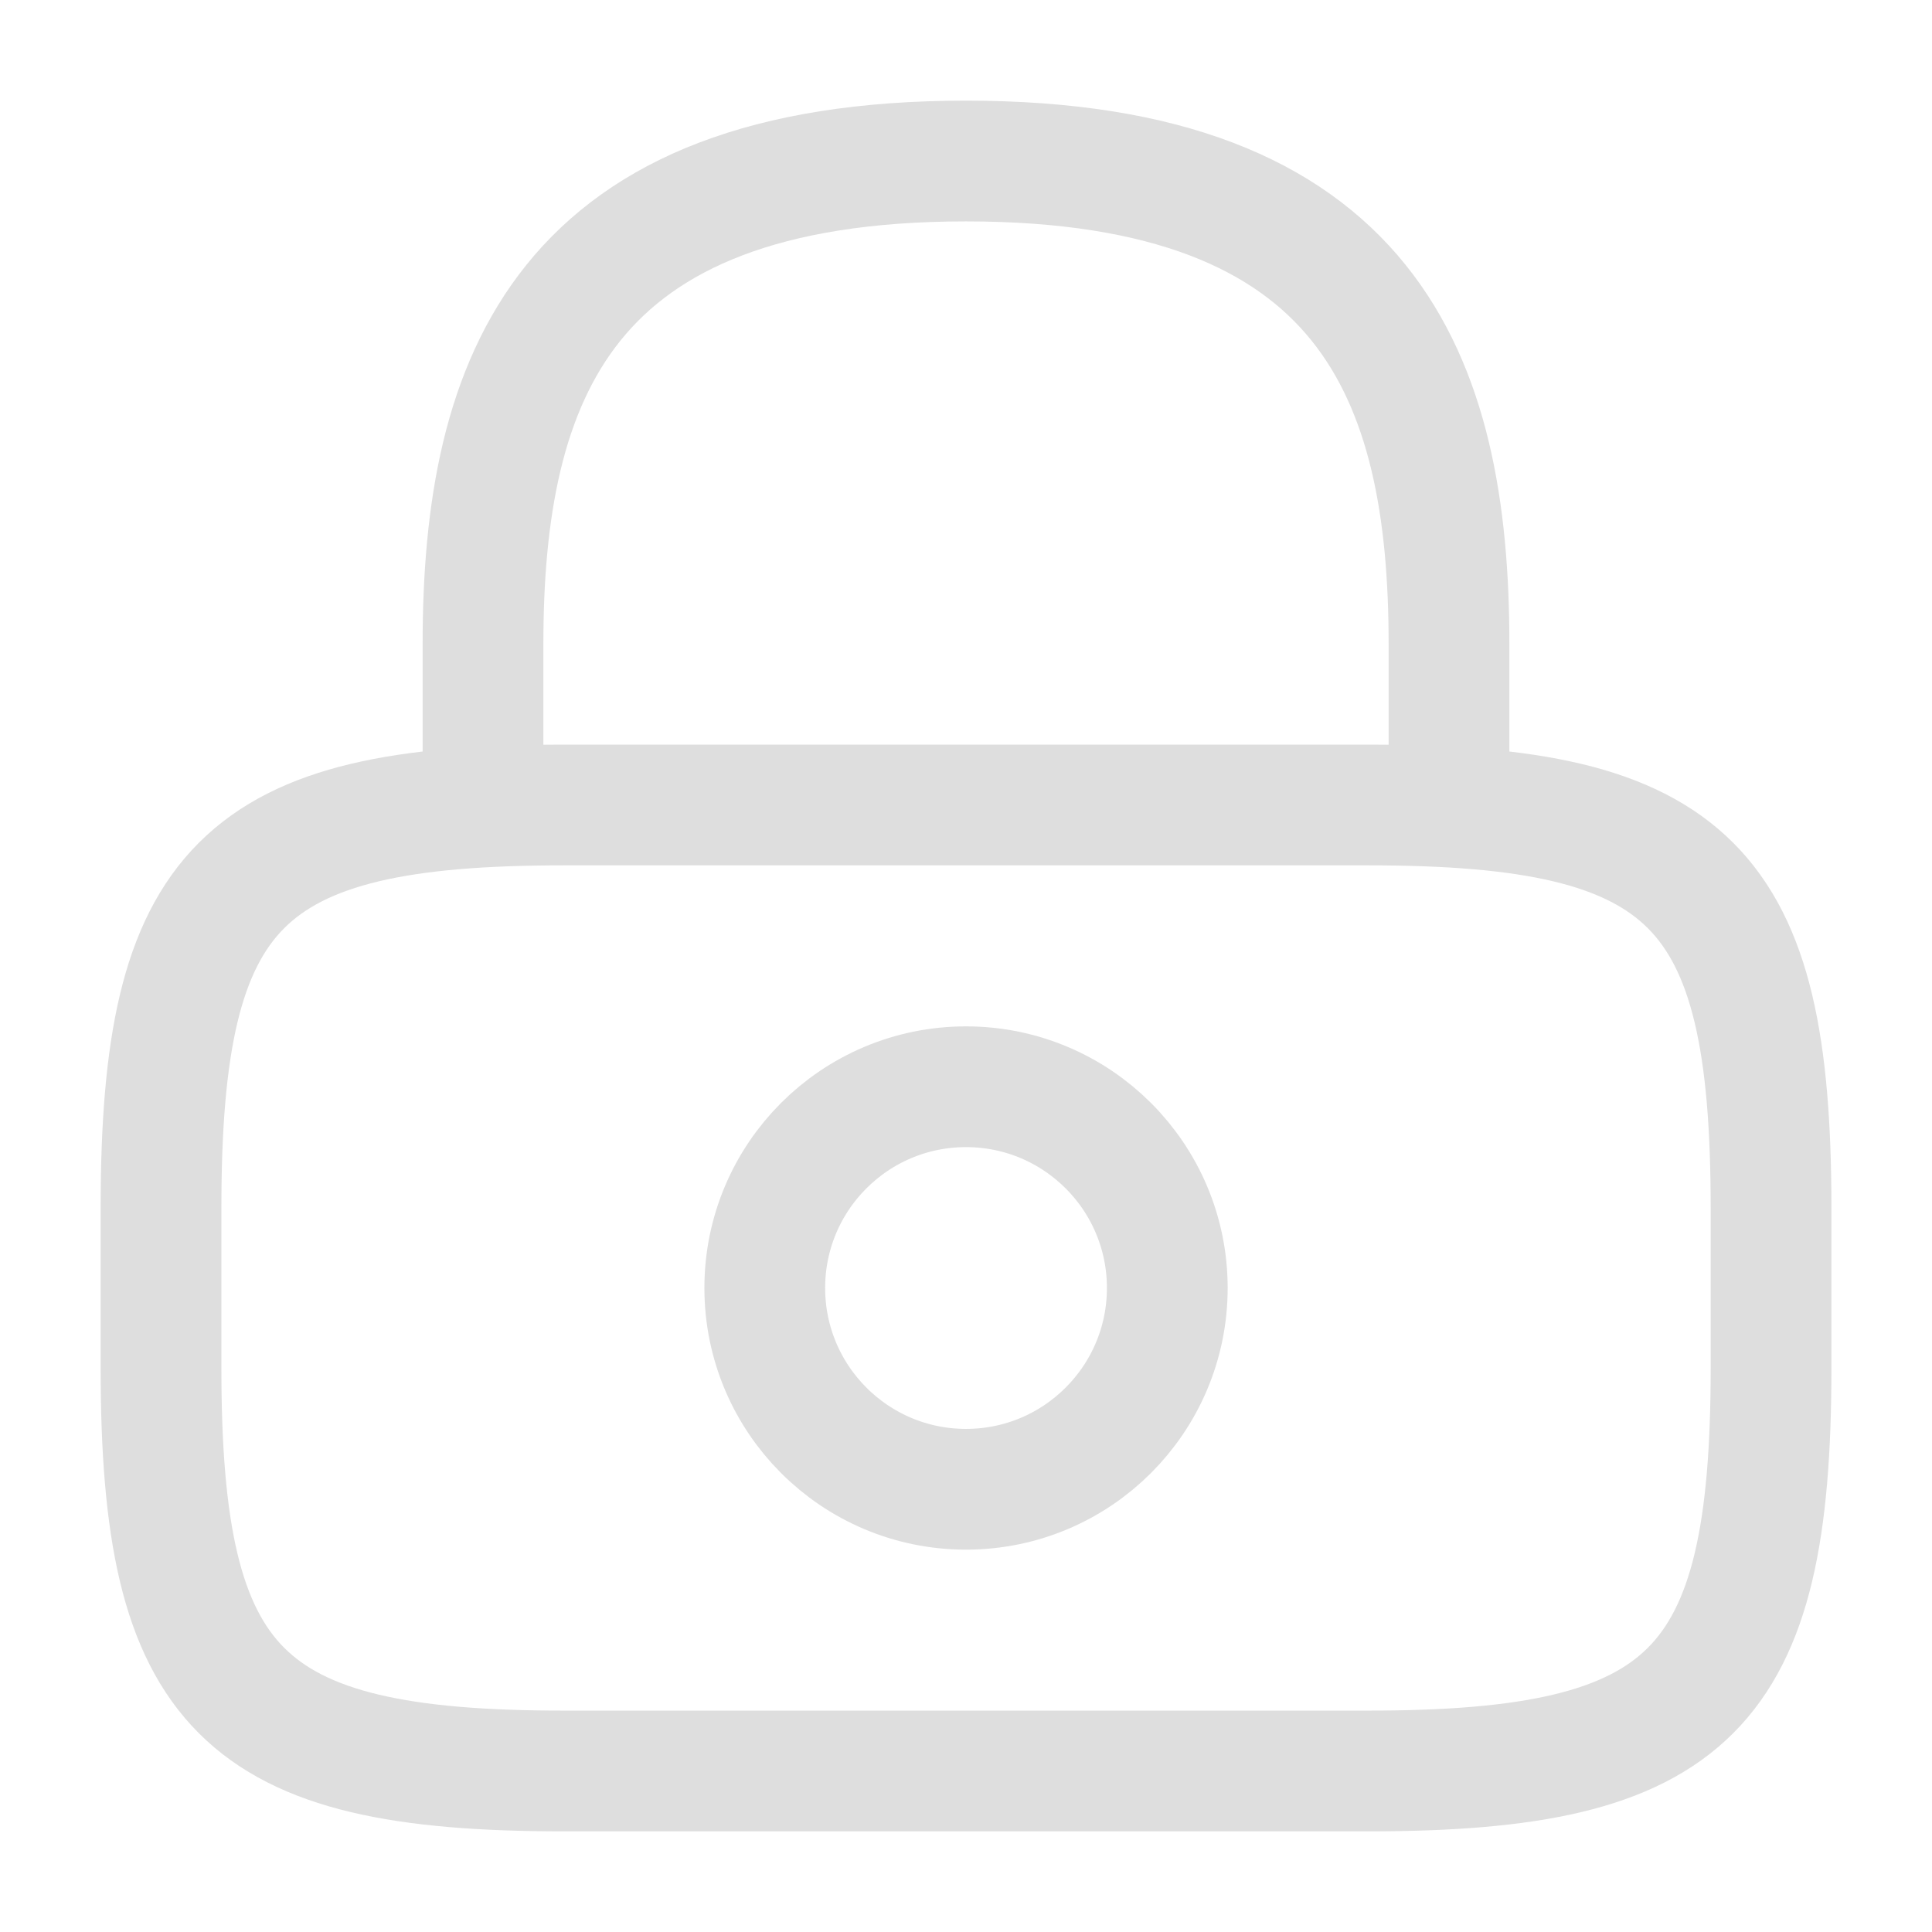
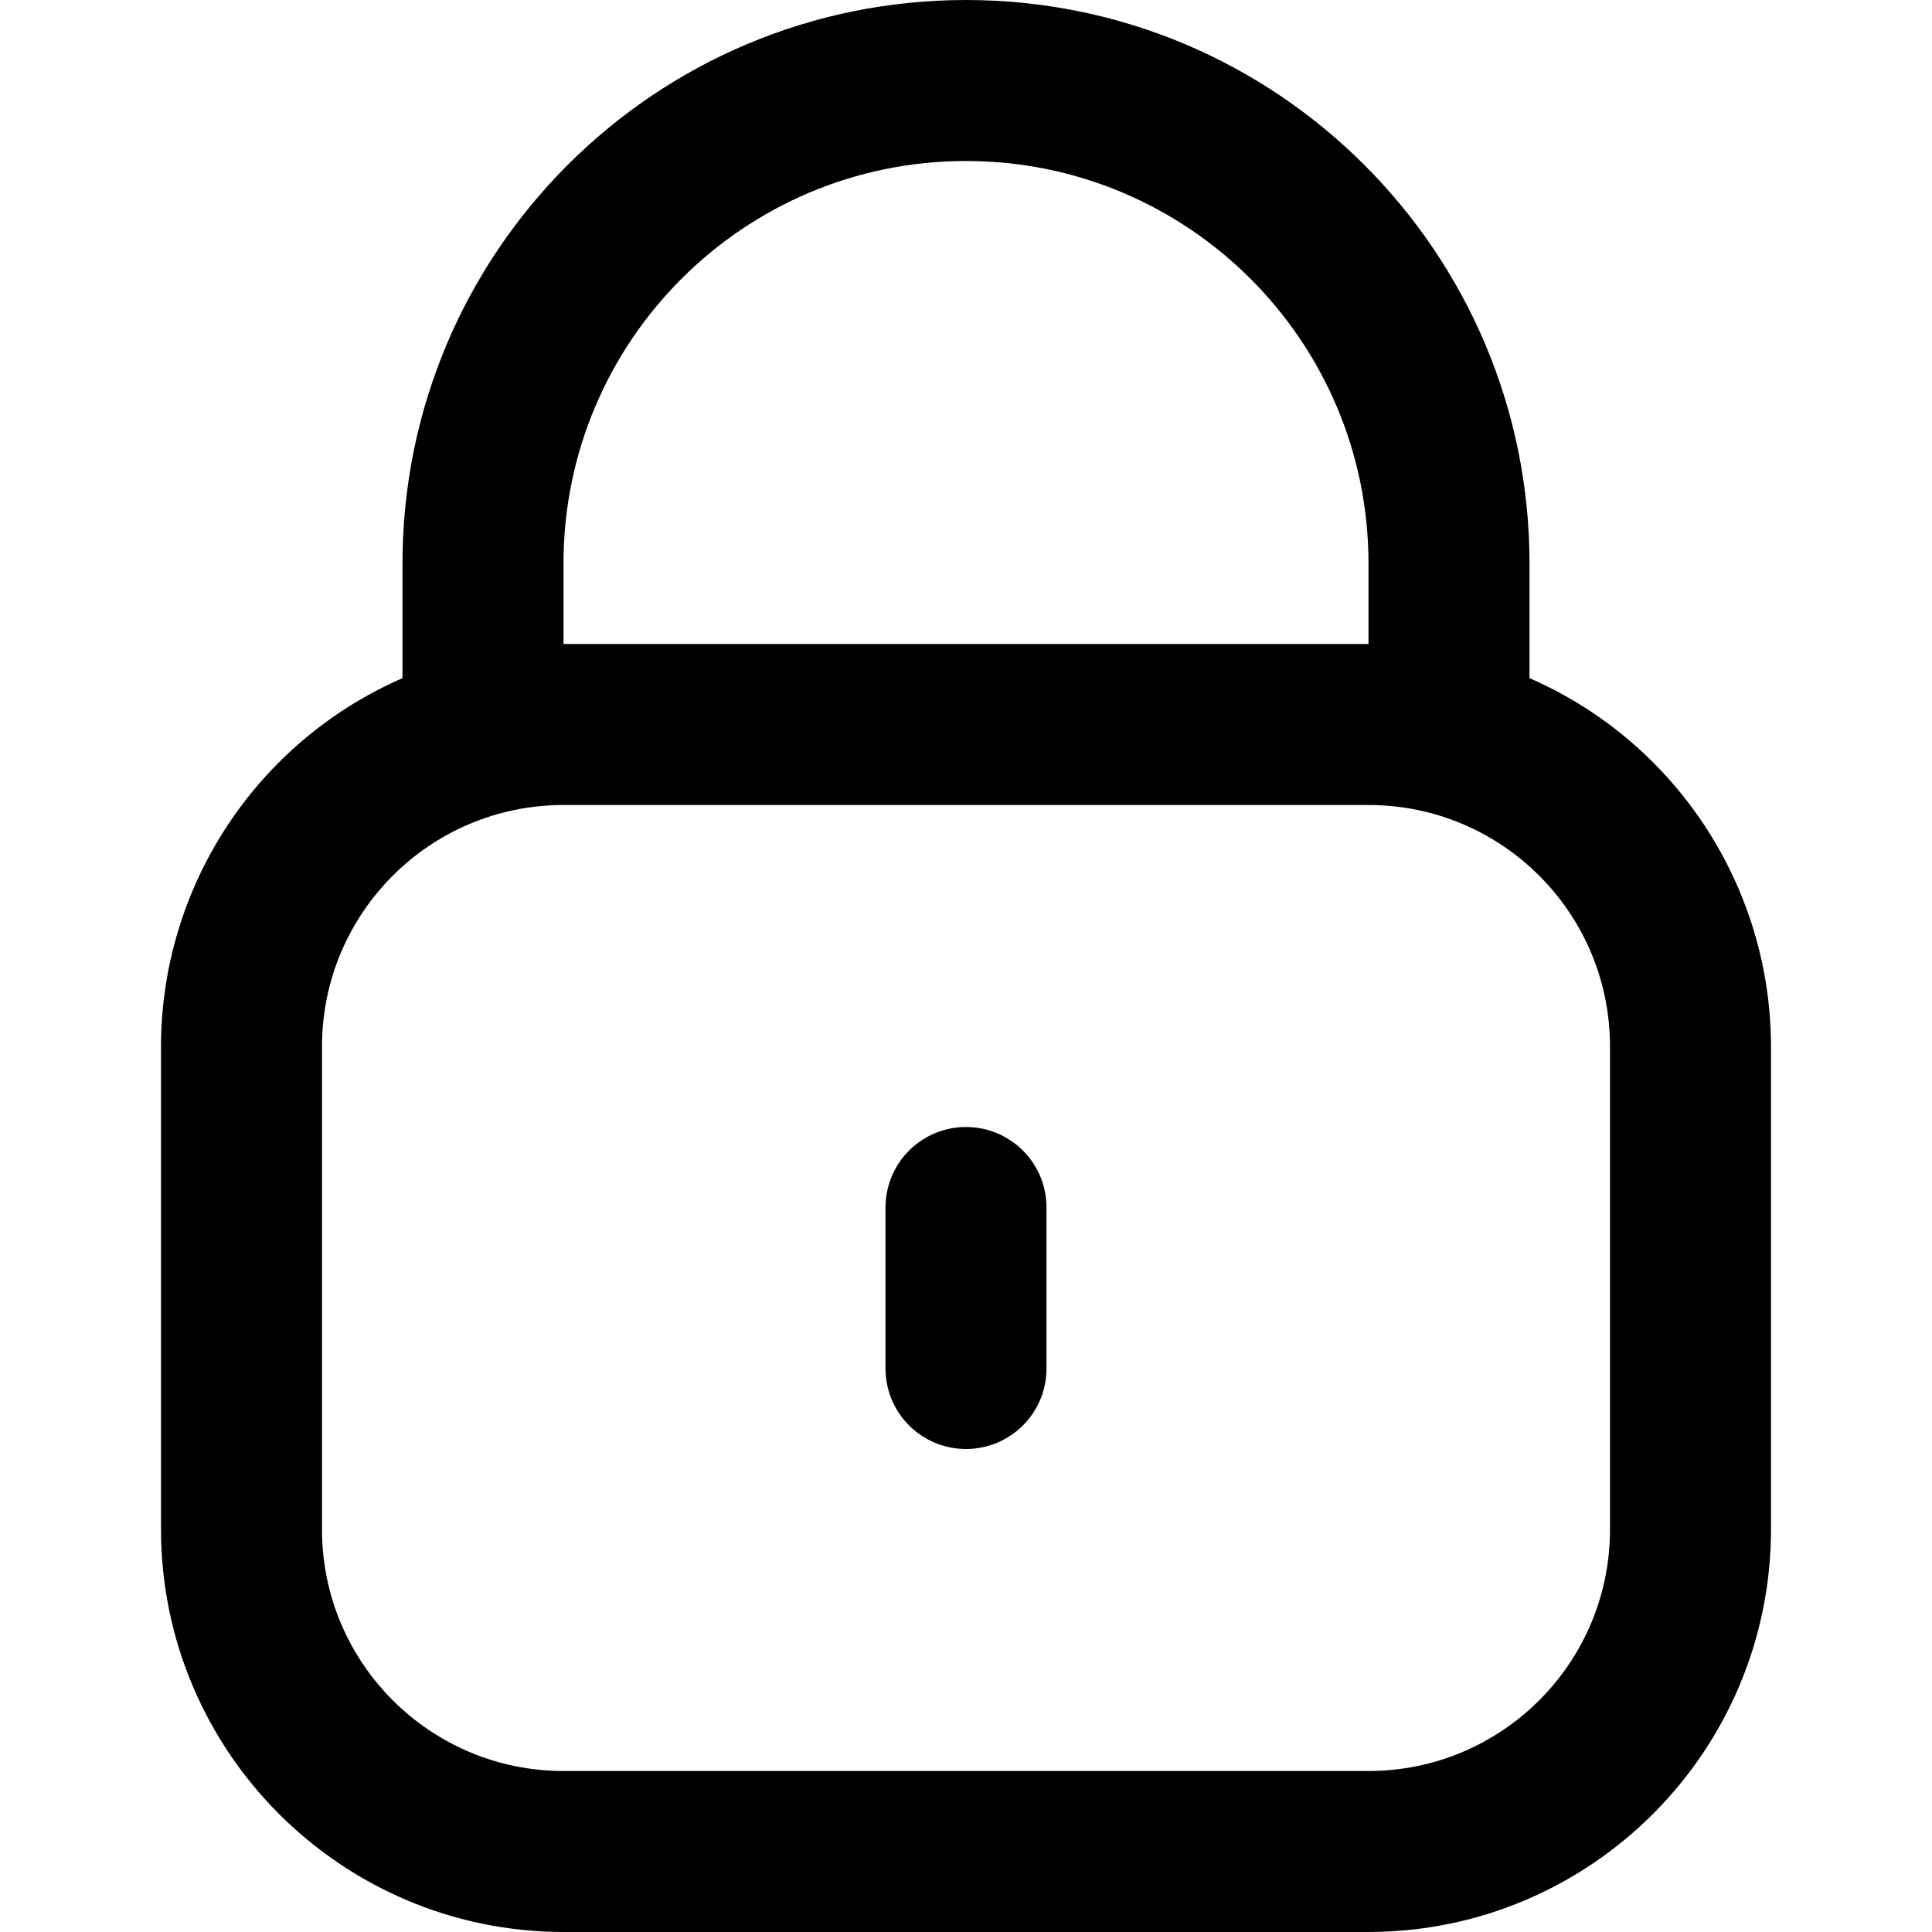
- <svg xmlns="http://www.w3.org/2000/svg" width="32" height="32" viewBox="0 0 32 32" fill="none">
-   <path d="M8 13.333V10.667C8 6.253 9.333 2.667 16 2.667C22.667 2.667 24 6.253 24 10.667V13.333" stroke="#DEDEDE" stroke-width="2" stroke-linecap="round" stroke-linejoin="round" />
-   <path d="M16 24.667C17.841 24.667 19.334 23.174 19.334 21.333C19.334 19.492 17.841 18 16 18C14.159 18 12.667 19.492 12.667 21.333C12.667 23.174 14.159 24.667 16 24.667Z" stroke="#DEDEDE" stroke-width="2" stroke-linecap="round" stroke-linejoin="round" />
-   <path d="M22.667 29.333H9.334C4 29.333 2.667 28 2.667 22.667V20C2.667 14.667 4 13.333 9.334 13.333H22.667C28 13.333 29.334 14.667 29.334 20V22.667C29.334 28 28 29.333 22.667 29.333Z" stroke="#DEDEDE" stroke-width="2" stroke-linecap="round" stroke-linejoin="round" />
+ <svg xmlns="http://www.w3.org/2000/svg" id="Outline" viewBox="0 0 24 24" width="27" height="27">
+   <path d="M19,8.424V7A7,7,0,0,0,5,7V8.424A5,5,0,0,0,2,13v6a5.006,5.006,0,0,0,5,5H17a5.006,5.006,0,0,0,5-5V13A5,5,0,0,0,19,8.424ZM7,7A5,5,0,0,1,17,7V8H7ZM20,19a3,3,0,0,1-3,3H7a3,3,0,0,1-3-3V13a3,3,0,0,1,3-3H17a3,3,0,0,1,3,3Z" />
+   <path d="M12,14a1,1,0,0,0-1,1v2a1,1,0,0,0,2,0V15A1,1,0,0,0,12,14Z" />
</svg>
